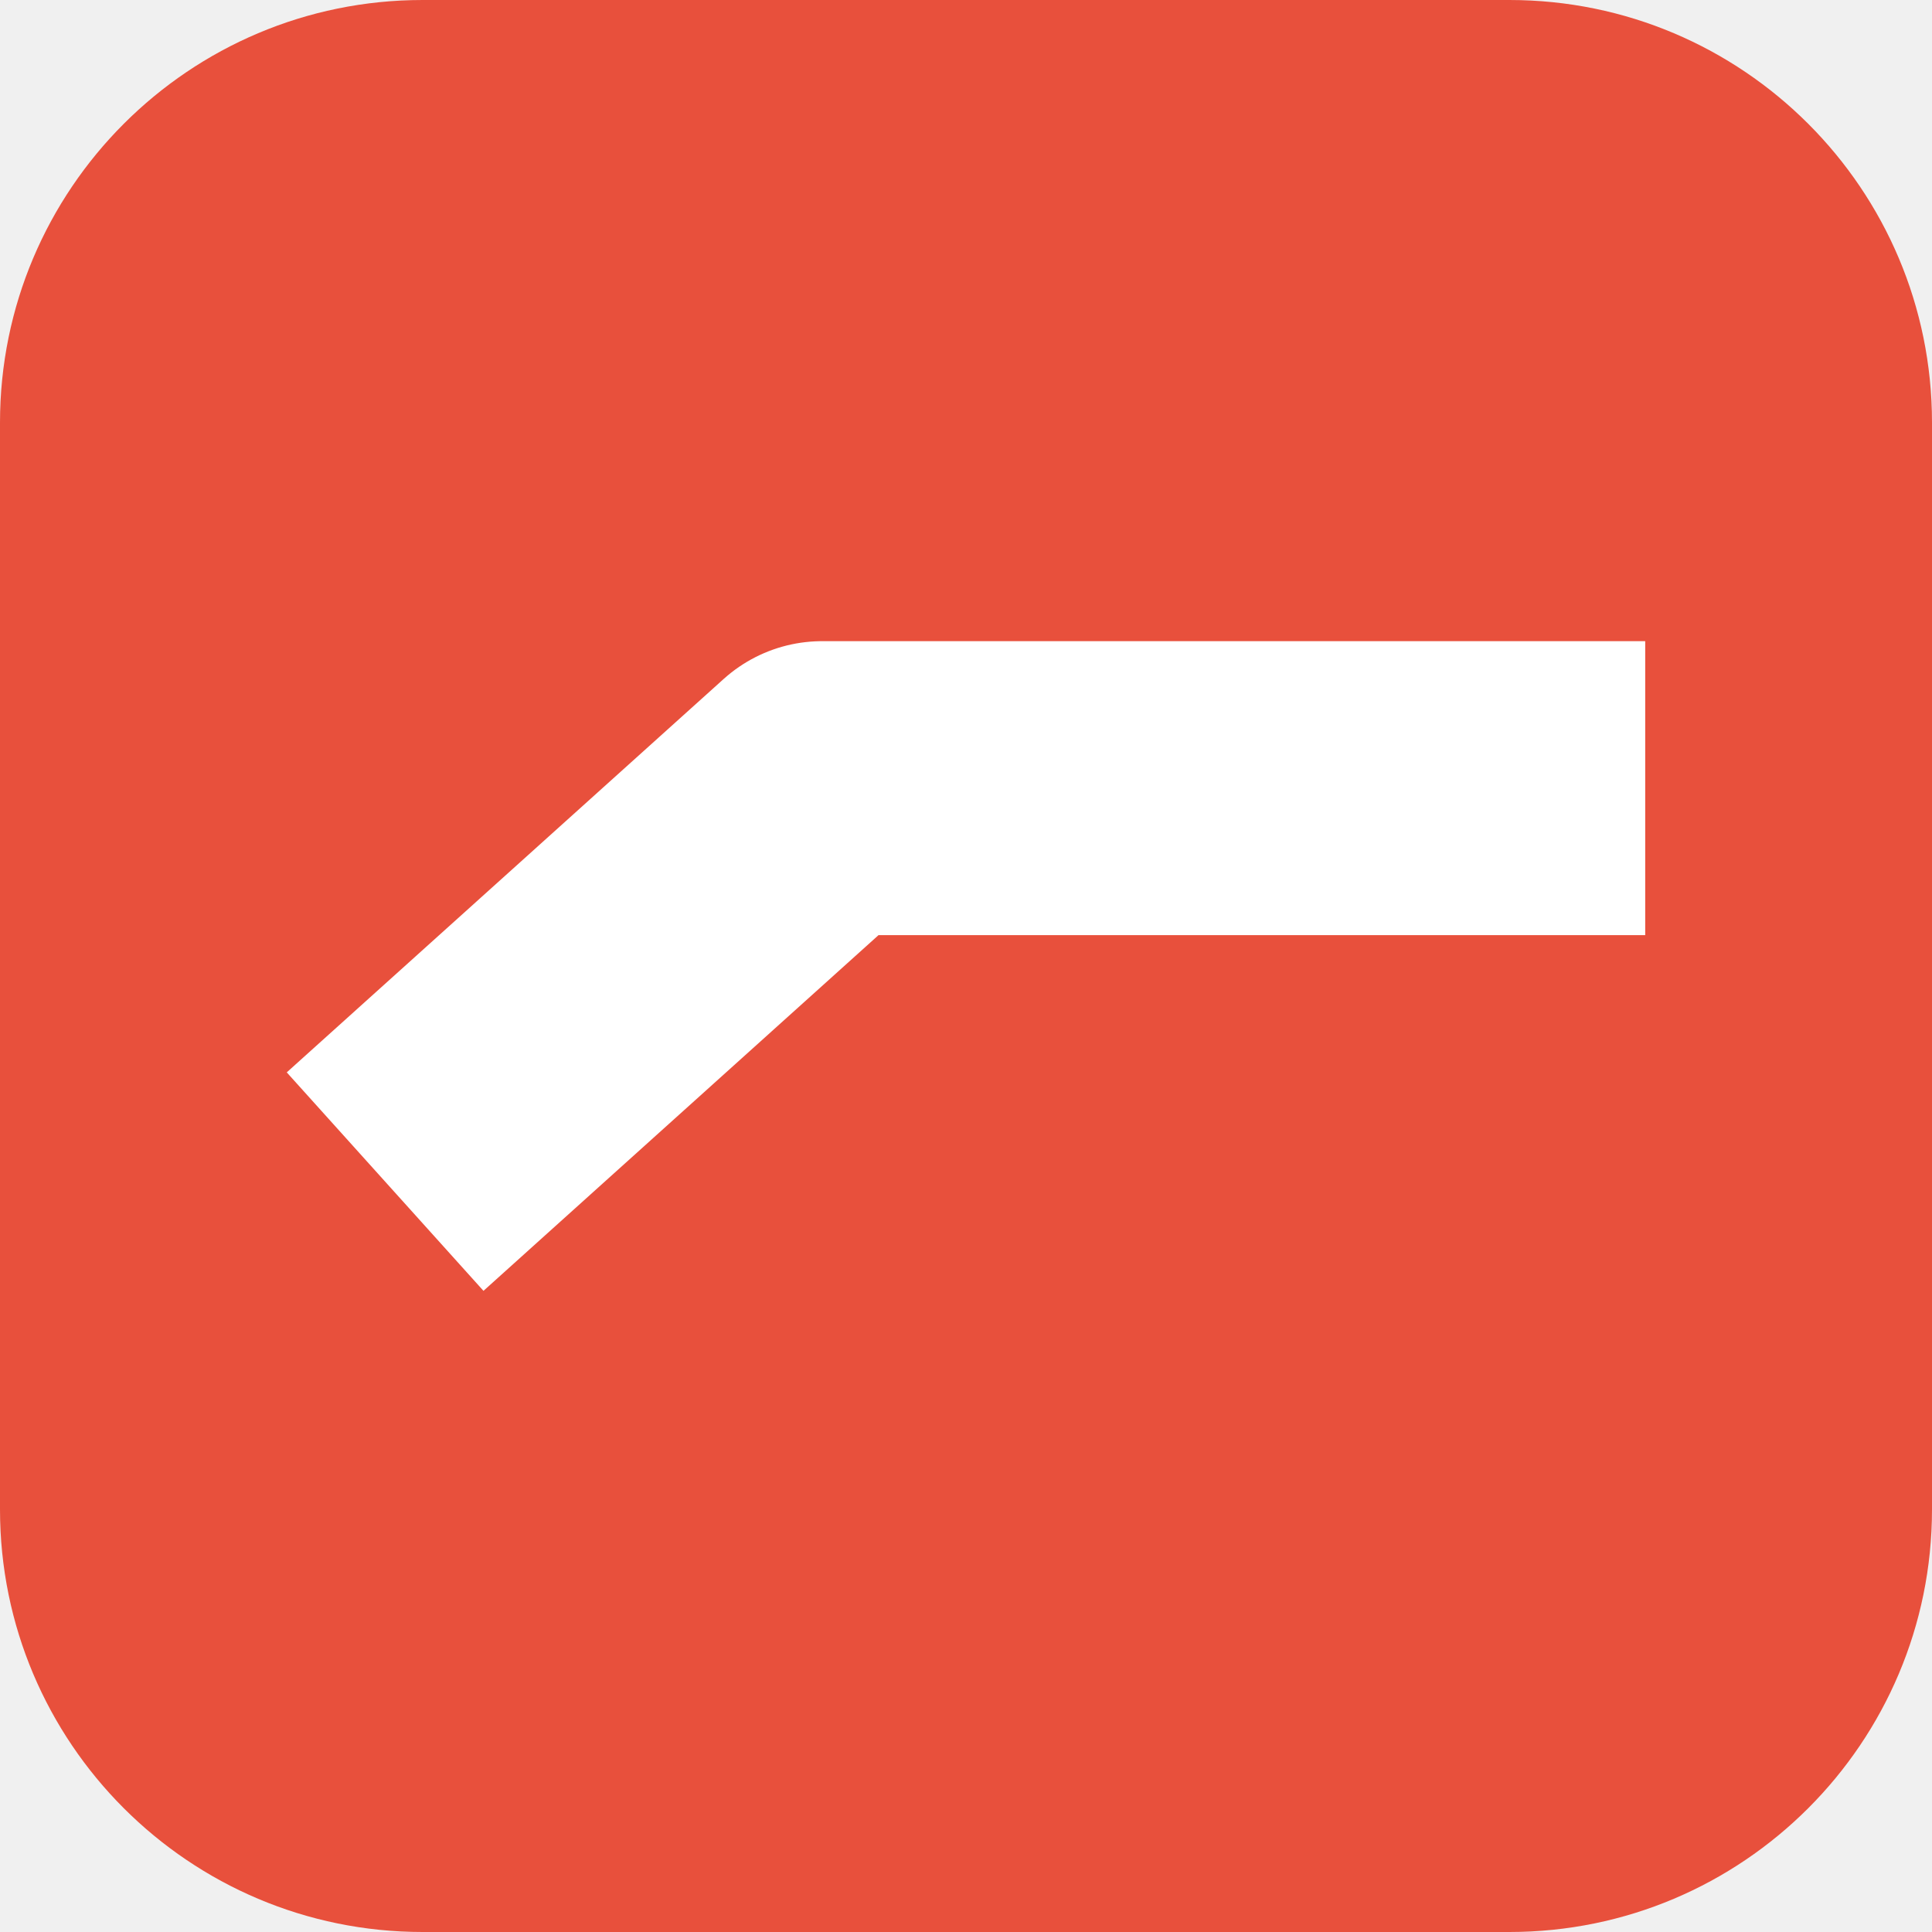
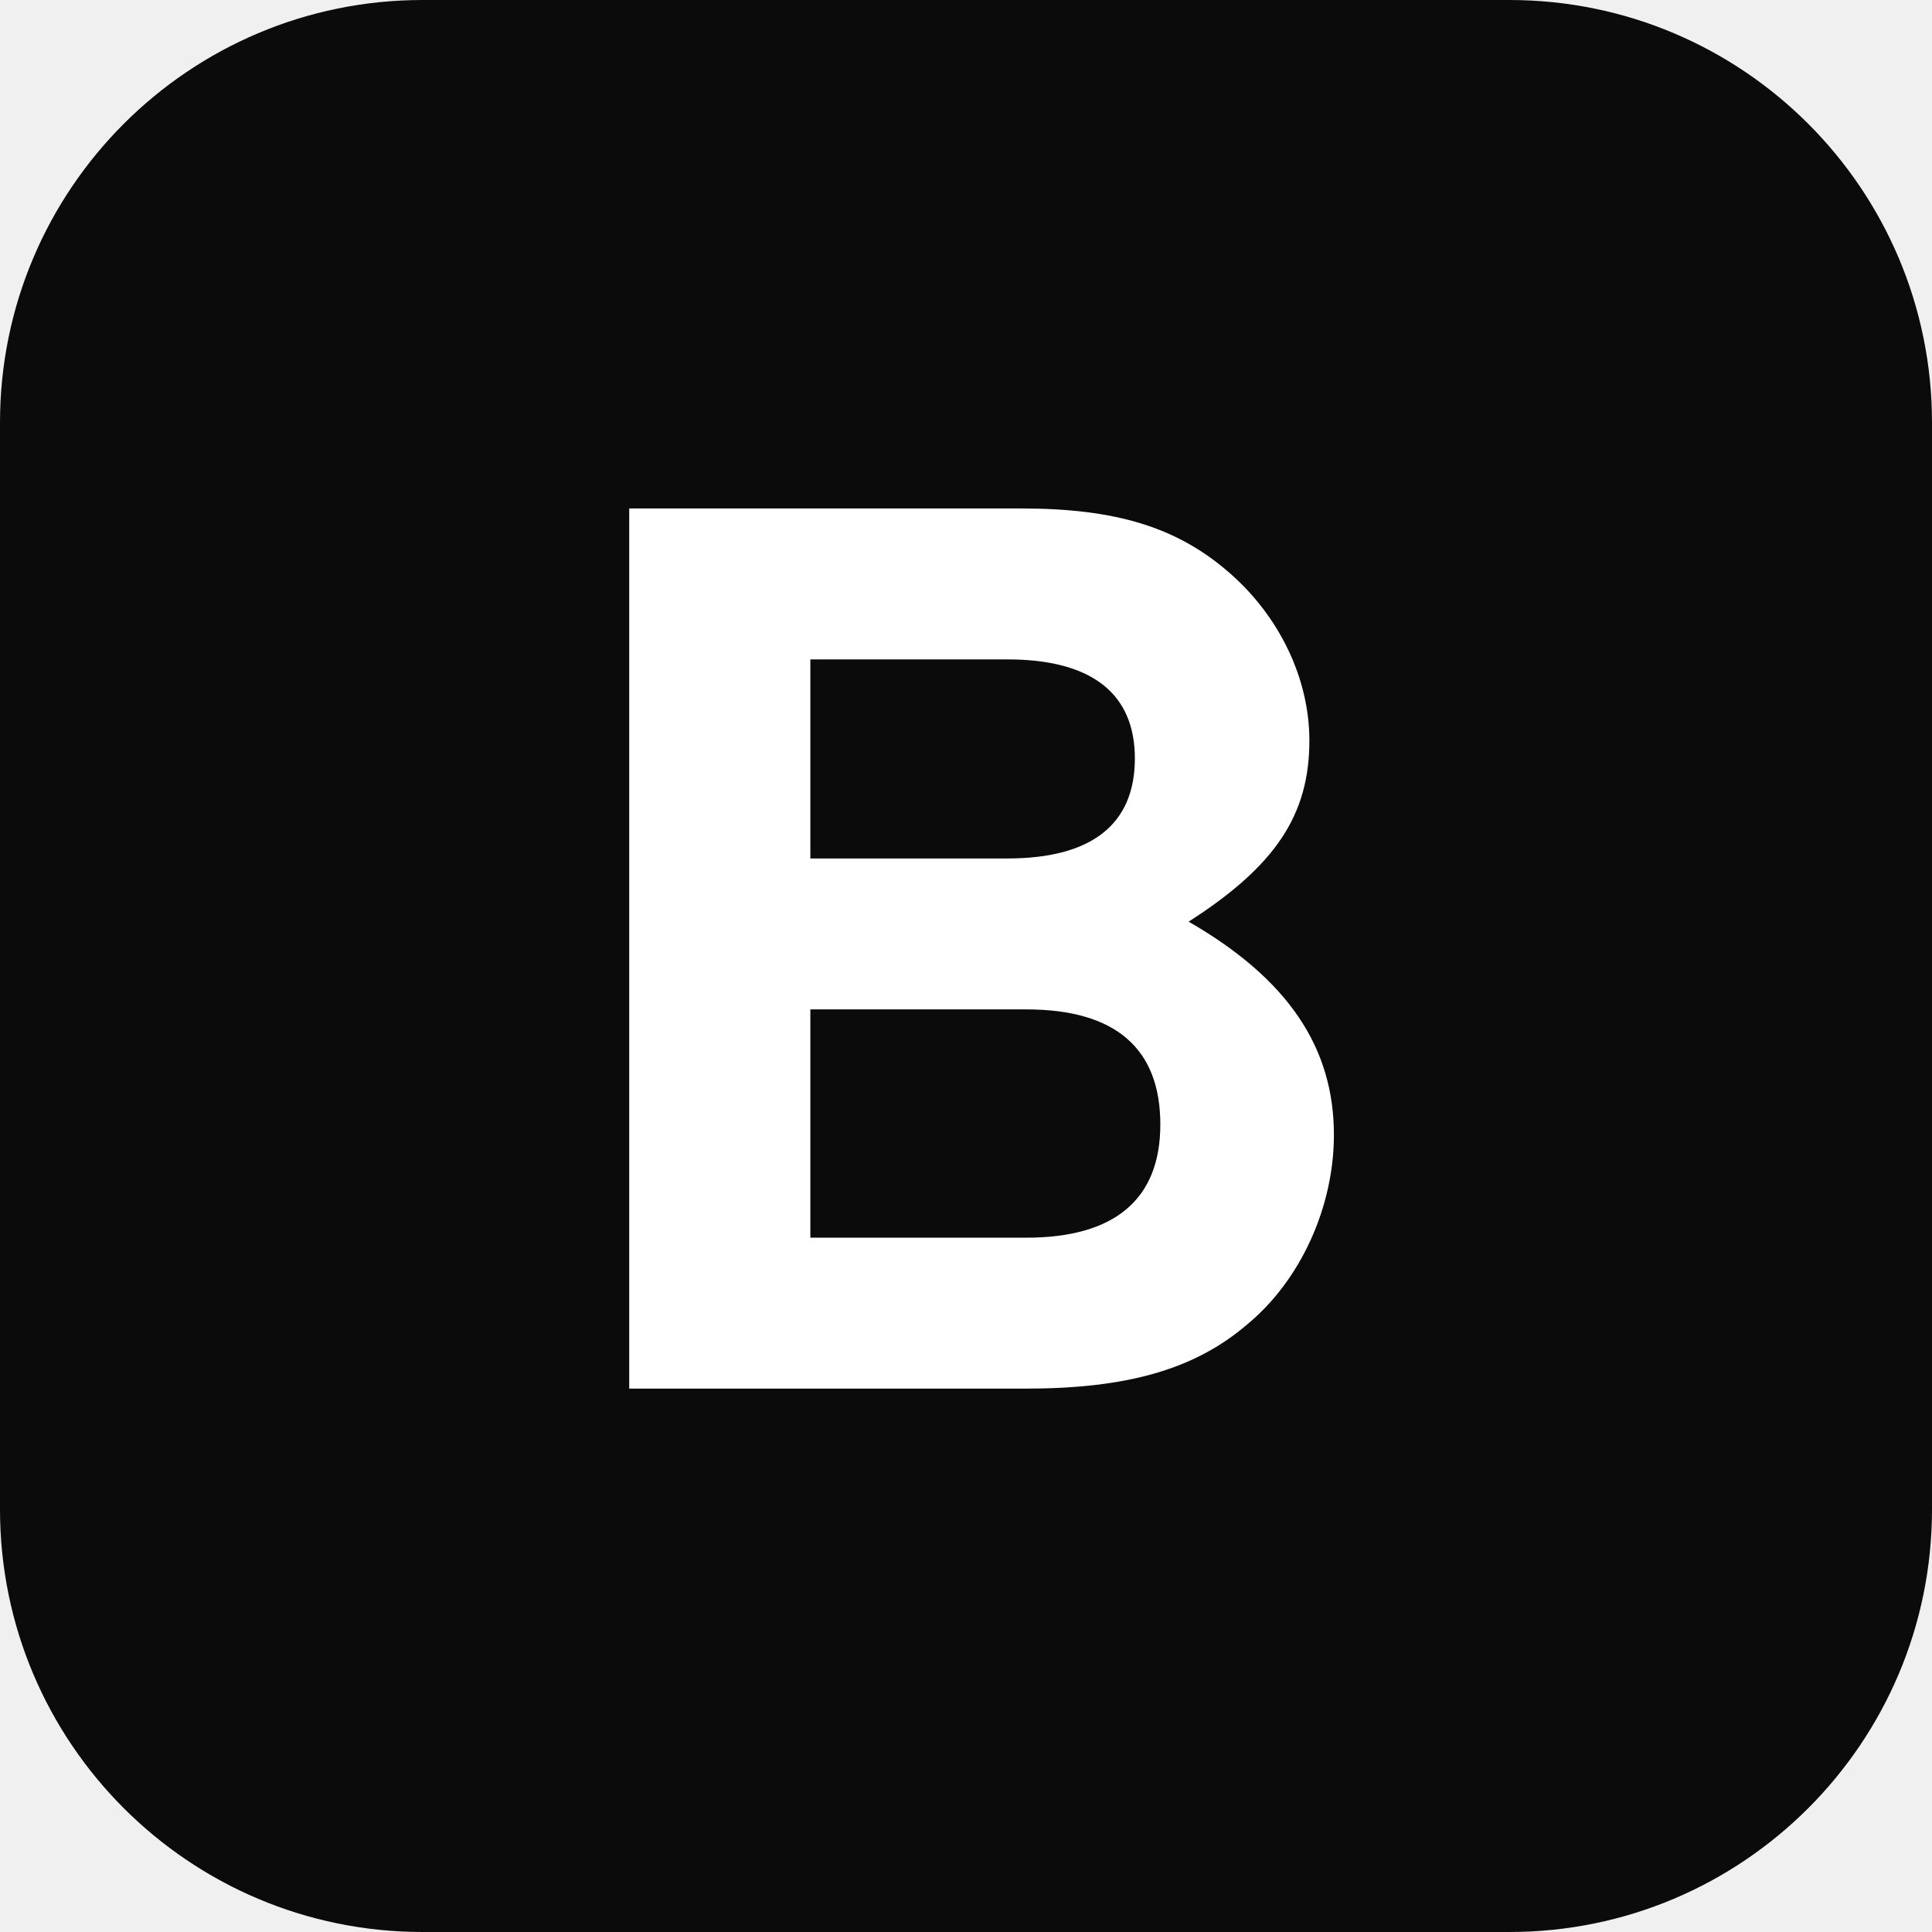
- <svg xmlns="http://www.w3.org/2000/svg" viewBox="0 0 512 512" width="512" height="512">
-   <rect width="512" height="512" rx="112" fill="#E8503C" />
-   <g transform="translate(46.46 125.77) scale(2.59692)">
-     <path fill="none" stroke="#FFFFFF" stroke-width="30" stroke-linejoin="round" stroke-linecap="butt" d="M 21.41 72.15 L 66 32 L 150 32" />
-   </g>
+ <svg xmlns="http://www.w3.org/2000/svg" viewBox="0 0 32 32" width="32" height="32" role="img" aria-label="Basislager 4.0">
+   <rect width="32" height="32" rx="7" fill="#0B0B0B" />
+   <text x="16" y="23" text-anchor="middle" font-family="Figtree,-apple-system,Helvetica,sans-serif" font-size="20" font-weight="800" fill="#FFFFFF">B</text>
</svg>
